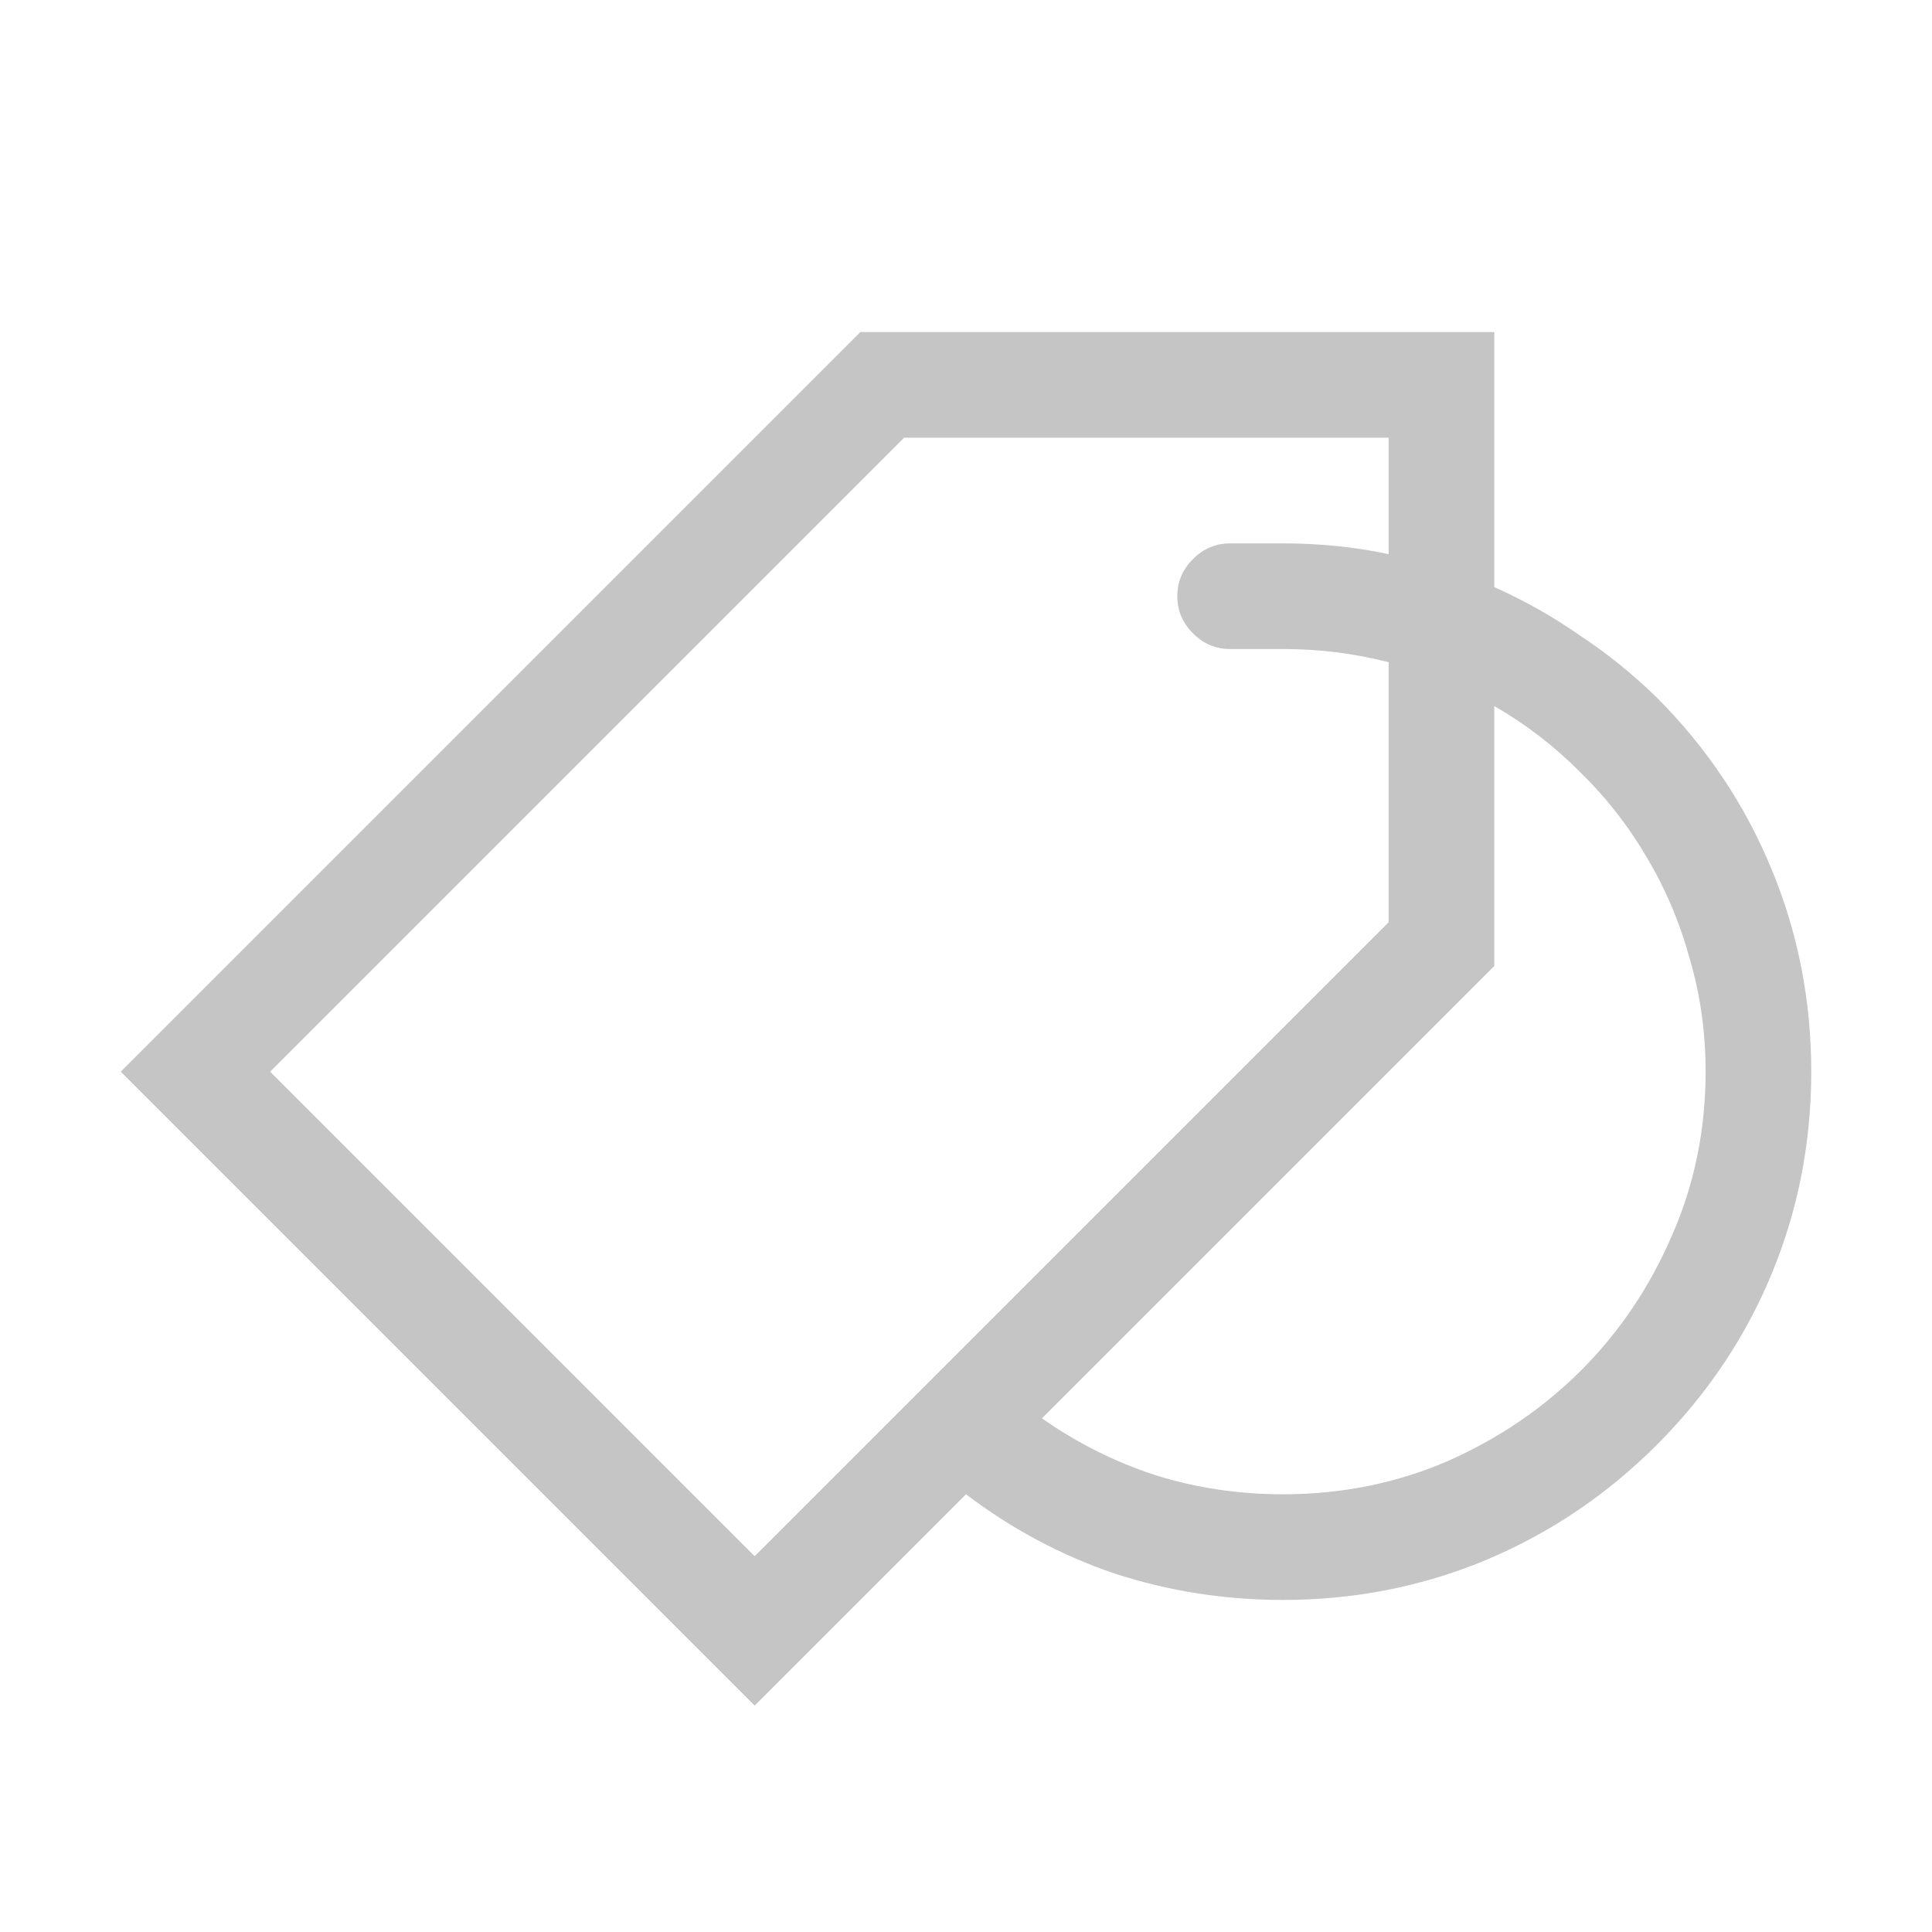
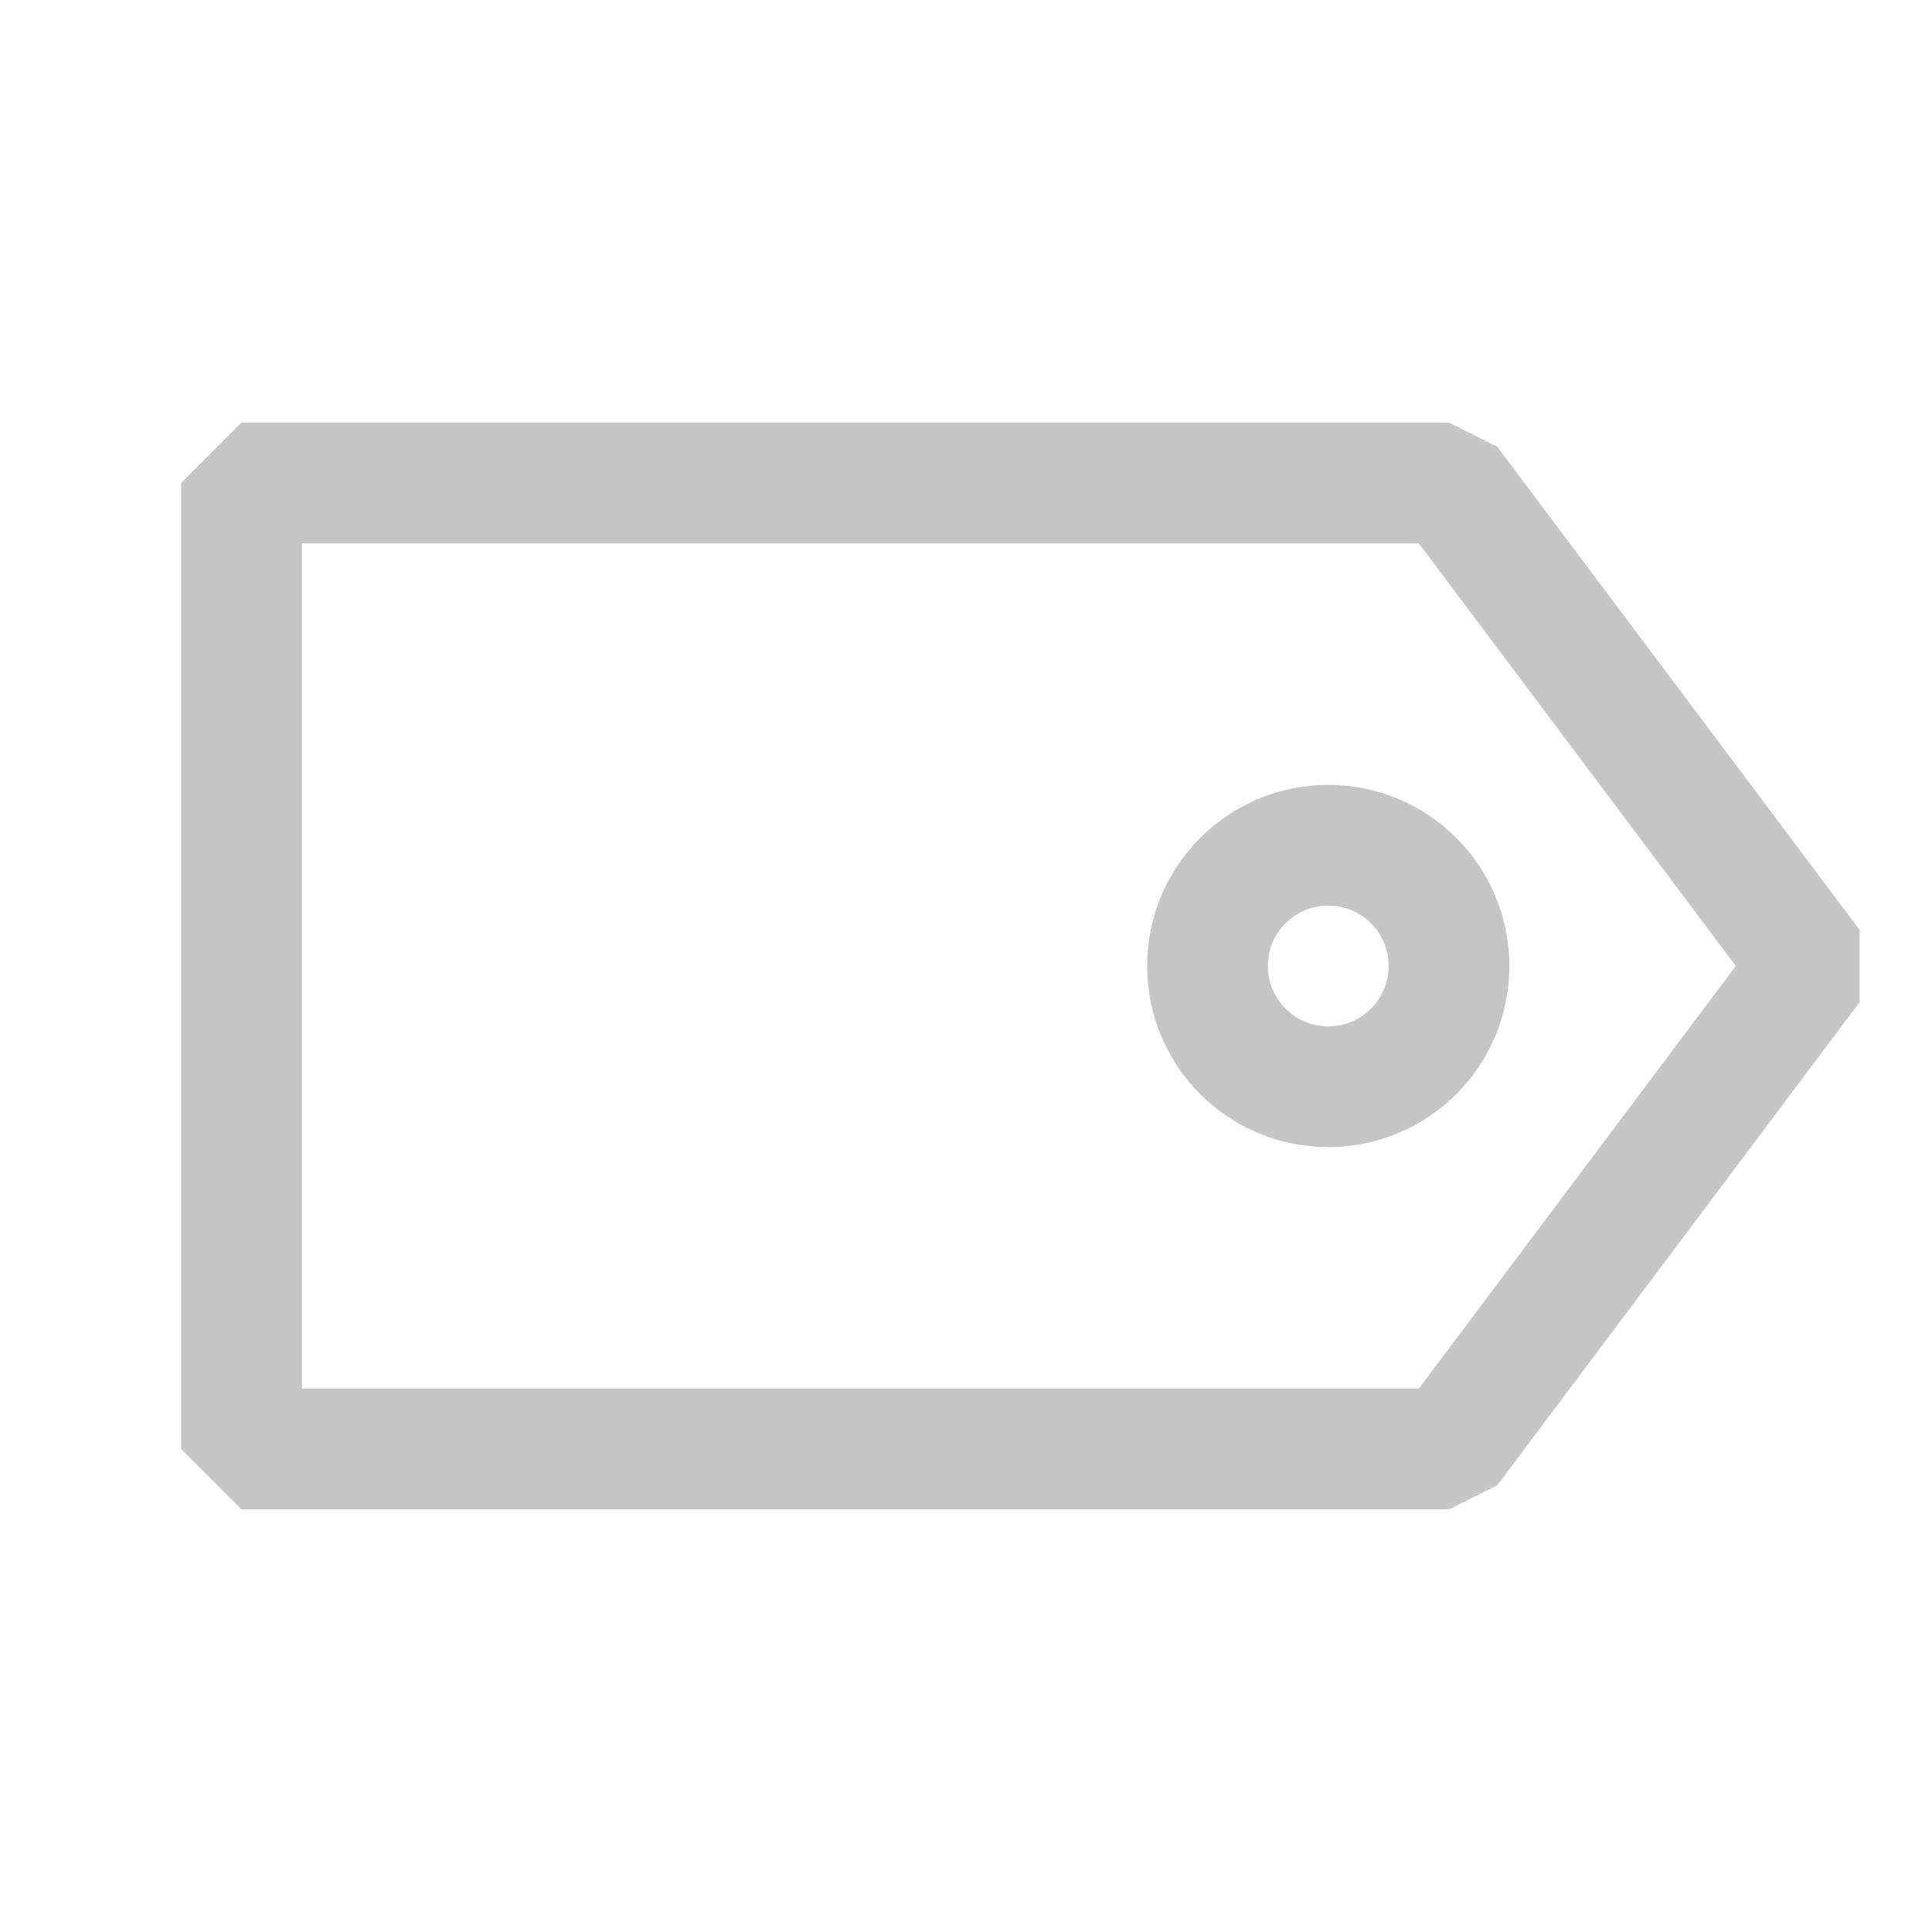
<svg xmlns="http://www.w3.org/2000/svg" width="16" height="16" viewBox="0 0 16 16" fill="none">
-   <path d="M13.722 5.778C14.136 6.193 14.453 6.667 14.672 7.2C14.891 7.729 15 8.287 15 8.875C15 9.463 14.891 10.021 14.672 10.55C14.453 11.079 14.136 11.55 13.722 11.965C13.307 12.38 12.833 12.699 12.3 12.922C11.771 13.141 11.213 13.25 10.625 13.25C10.142 13.25 9.677 13.177 9.23 13.031C8.788 12.881 8.378 12.662 8 12.375L6.25 14.125L1 8.875L7.125 2.75H12.375V4.862C12.621 4.972 12.856 5.104 13.079 5.259C13.307 5.409 13.521 5.582 13.722 5.778ZM6.25 12.888L11.5 7.638V5.484C11.359 5.448 11.215 5.421 11.069 5.402C10.924 5.384 10.775 5.375 10.625 5.375H10.188C10.069 5.375 9.966 5.332 9.88 5.245C9.793 5.159 9.75 5.056 9.75 4.938C9.75 4.819 9.793 4.716 9.88 4.63C9.966 4.543 10.069 4.5 10.188 4.5H10.625C10.93 4.5 11.222 4.53 11.5 4.589V3.625H7.487L2.237 8.875L6.25 12.888ZM10.625 12.375C11.108 12.375 11.562 12.284 11.985 12.102C12.409 11.915 12.778 11.664 13.093 11.35C13.412 11.031 13.662 10.659 13.845 10.235C14.032 9.812 14.125 9.358 14.125 8.875C14.125 8.551 14.082 8.242 13.995 7.945C13.913 7.645 13.795 7.364 13.64 7.104C13.489 6.845 13.305 6.608 13.086 6.394C12.872 6.179 12.635 5.997 12.375 5.847V8L8.629 11.746C8.921 11.951 9.235 12.108 9.572 12.218C9.91 12.323 10.26 12.375 10.625 12.375Z" fill="#C5C5C5" />
+   <path d="M12 4H2V12H12L15 8L12 4ZM11 9C10.447 9 10 8.552 10 8C10 7.448 10.447 7 11 7C11.553 7 12 7.448 12 8C12 8.552 11.553 9 11 9Z" stroke="#C5C5C5" stroke-linejoin="bevel" />
</svg>
